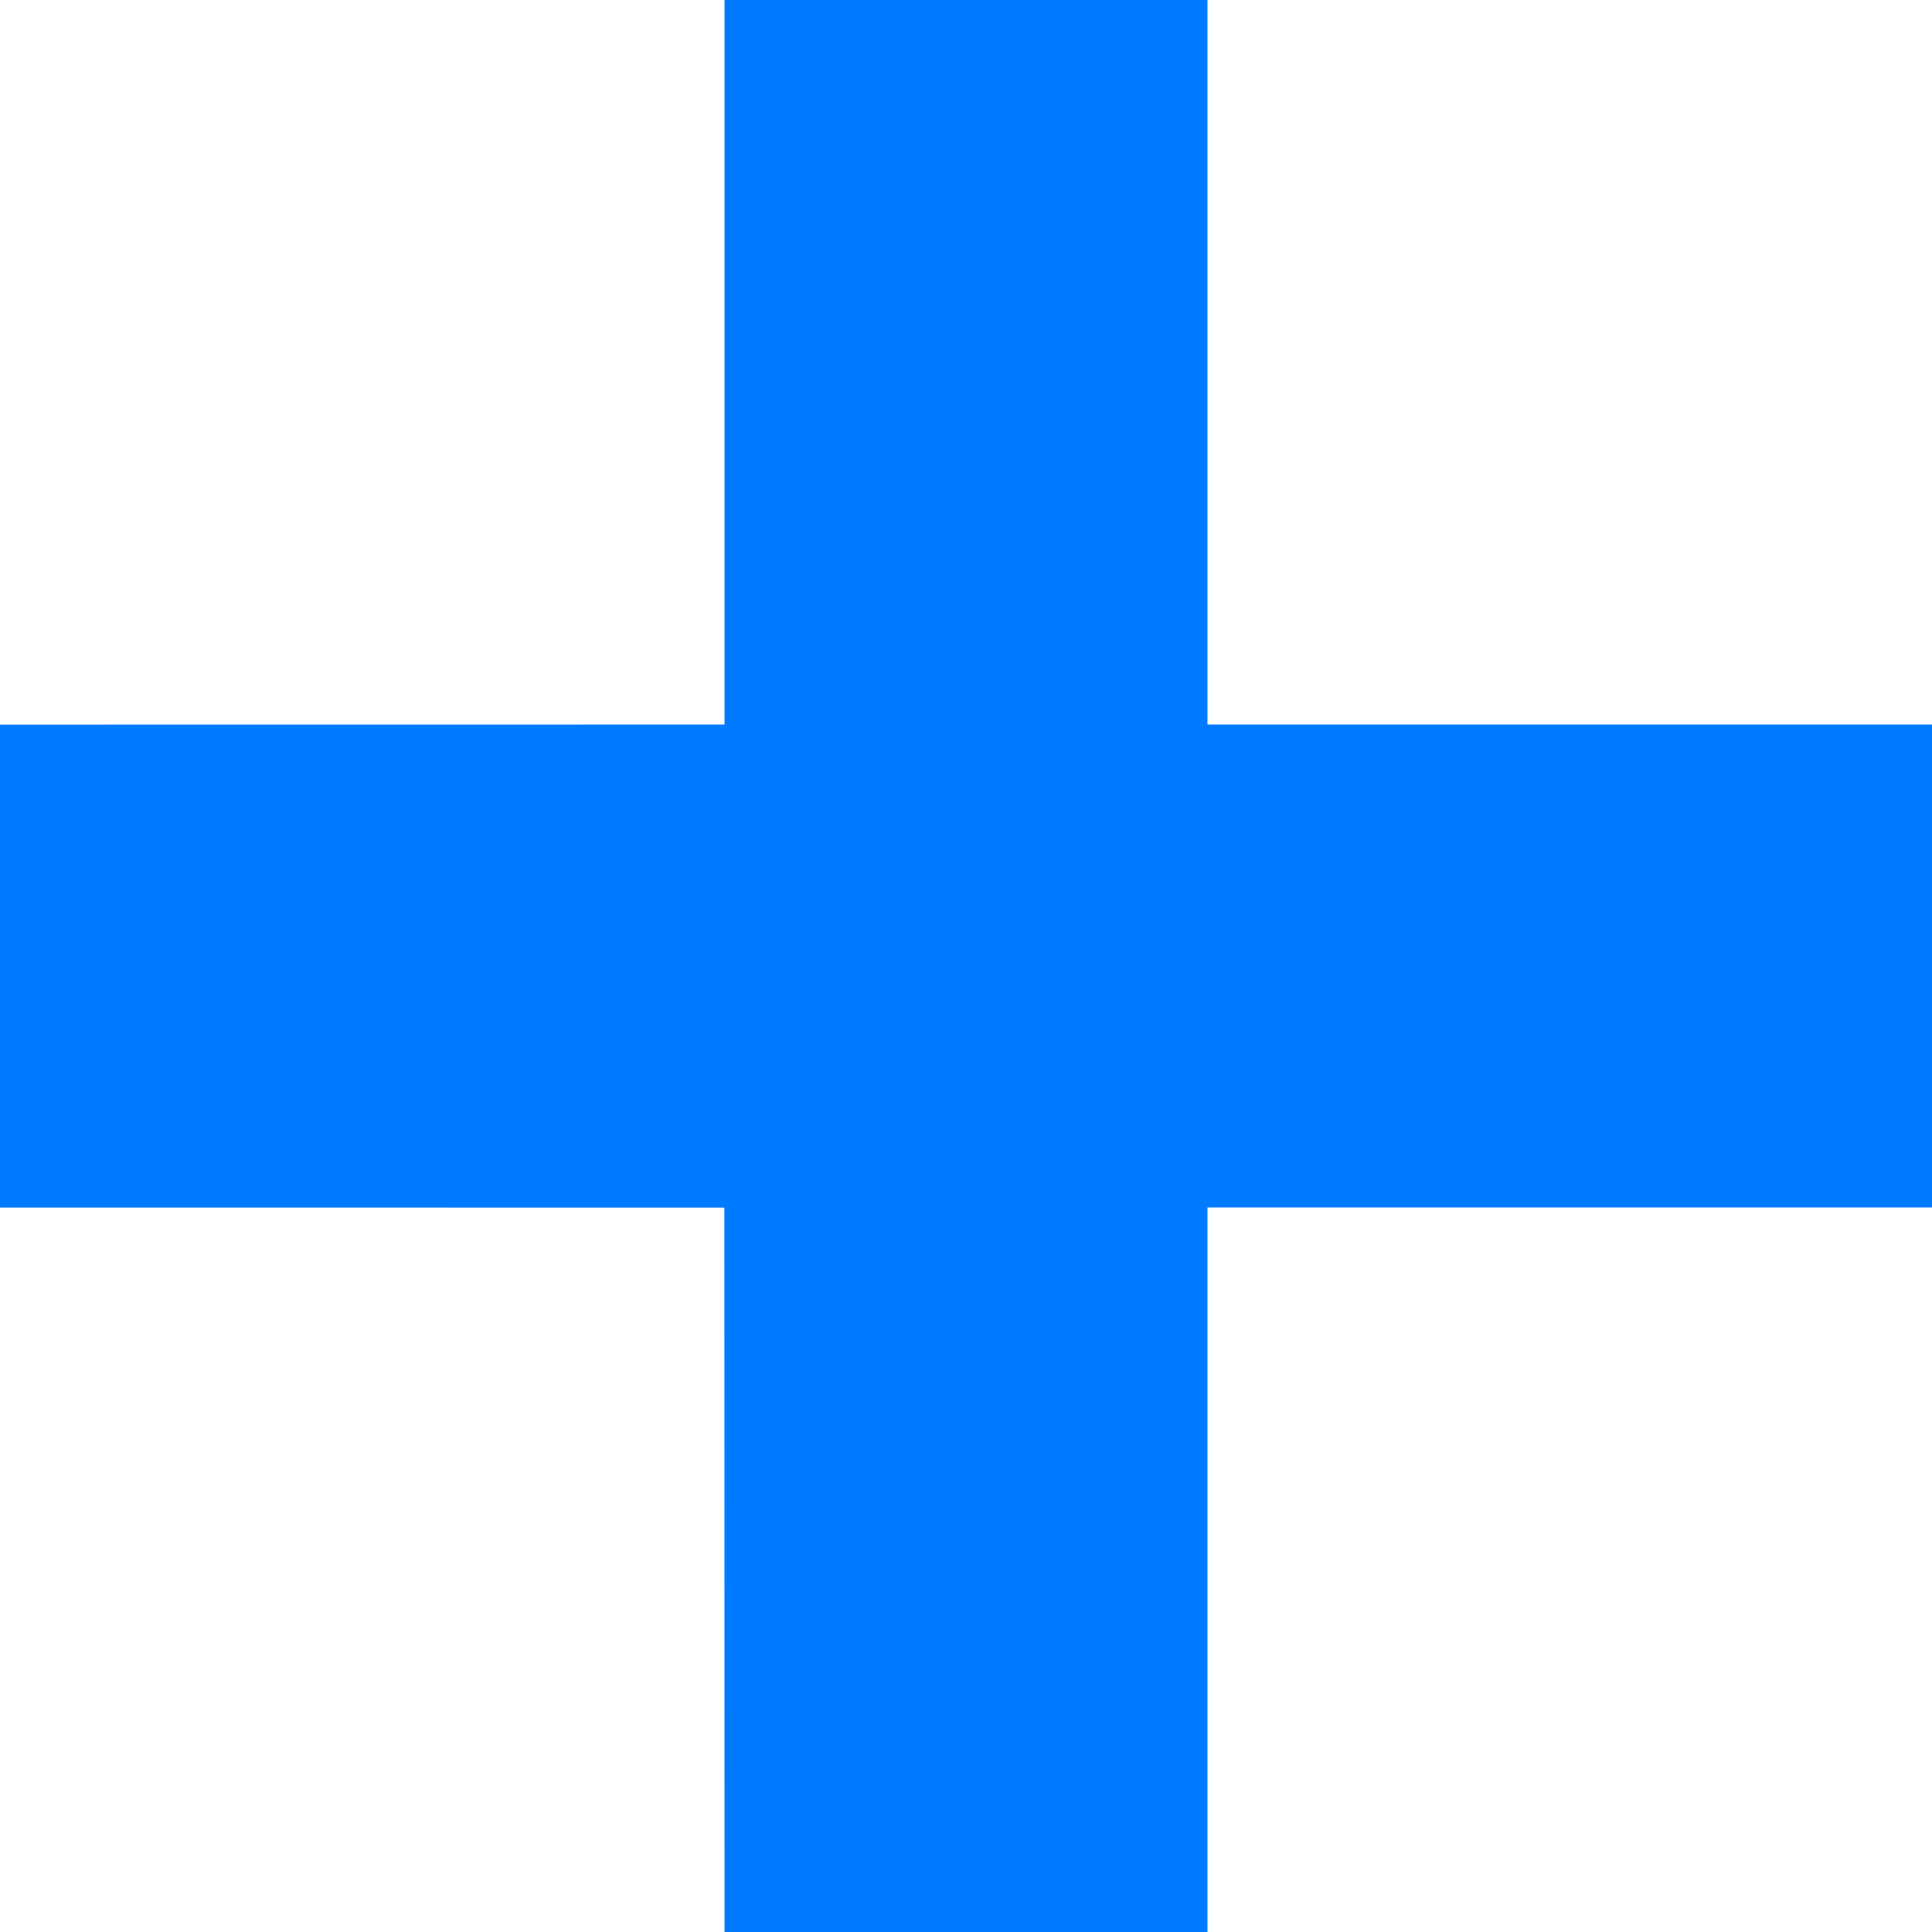
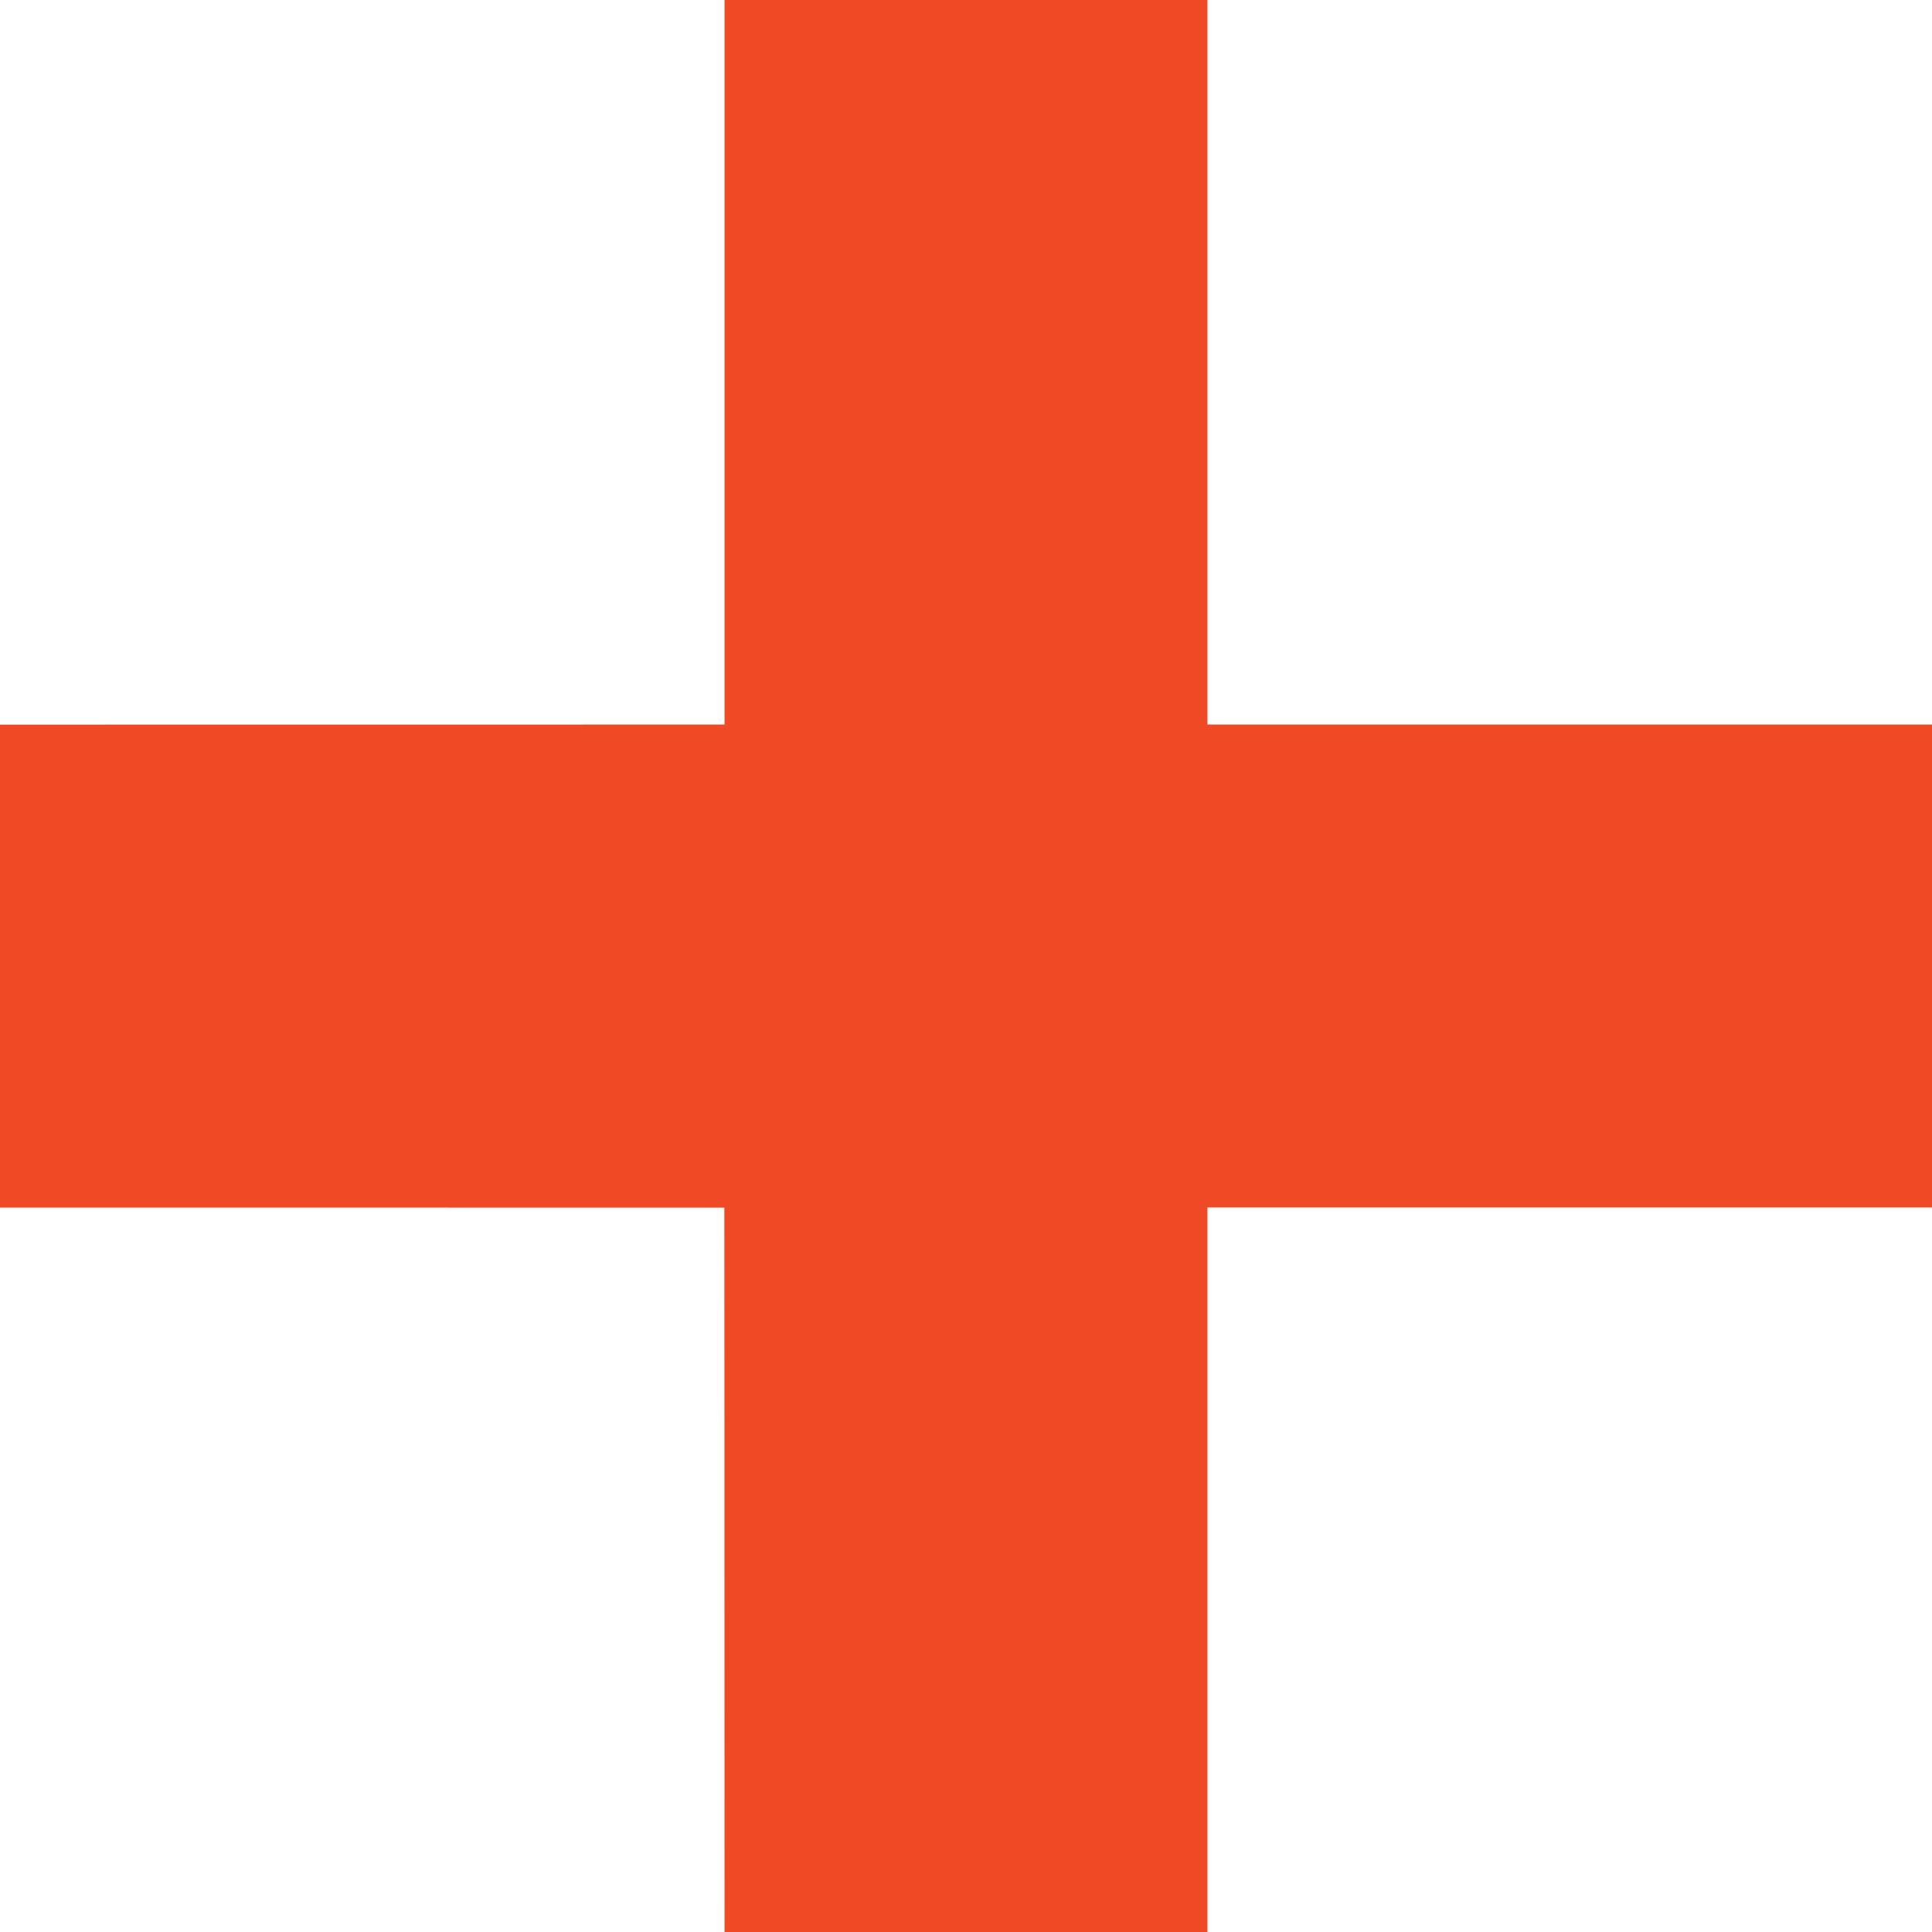
<svg xmlns="http://www.w3.org/2000/svg" t="1739535184695" class="icon" viewBox="0 0 1024 1024" version="1.1" width="200" height="200">
-   <path d="M331.008 512L37.504 218.496 218.496 37.504 512 331.008 805.504 37.504l180.992 180.992L692.992 512l293.504 293.504-180.992 180.992L512 693.12l-293.504 293.44-180.992-180.992L331.008 512z" fill="#007AFF" transform="rotate(45, 512, 512)" />
+   <path d="M331.008 512L37.504 218.496 218.496 37.504 512 331.008 805.504 37.504l180.992 180.992L692.992 512l293.504 293.504-180.992 180.992L512 693.12l-293.504 293.44-180.992-180.992L331.008 512z" fill="#F04925" transform="rotate(45, 512, 512)" />
</svg>
